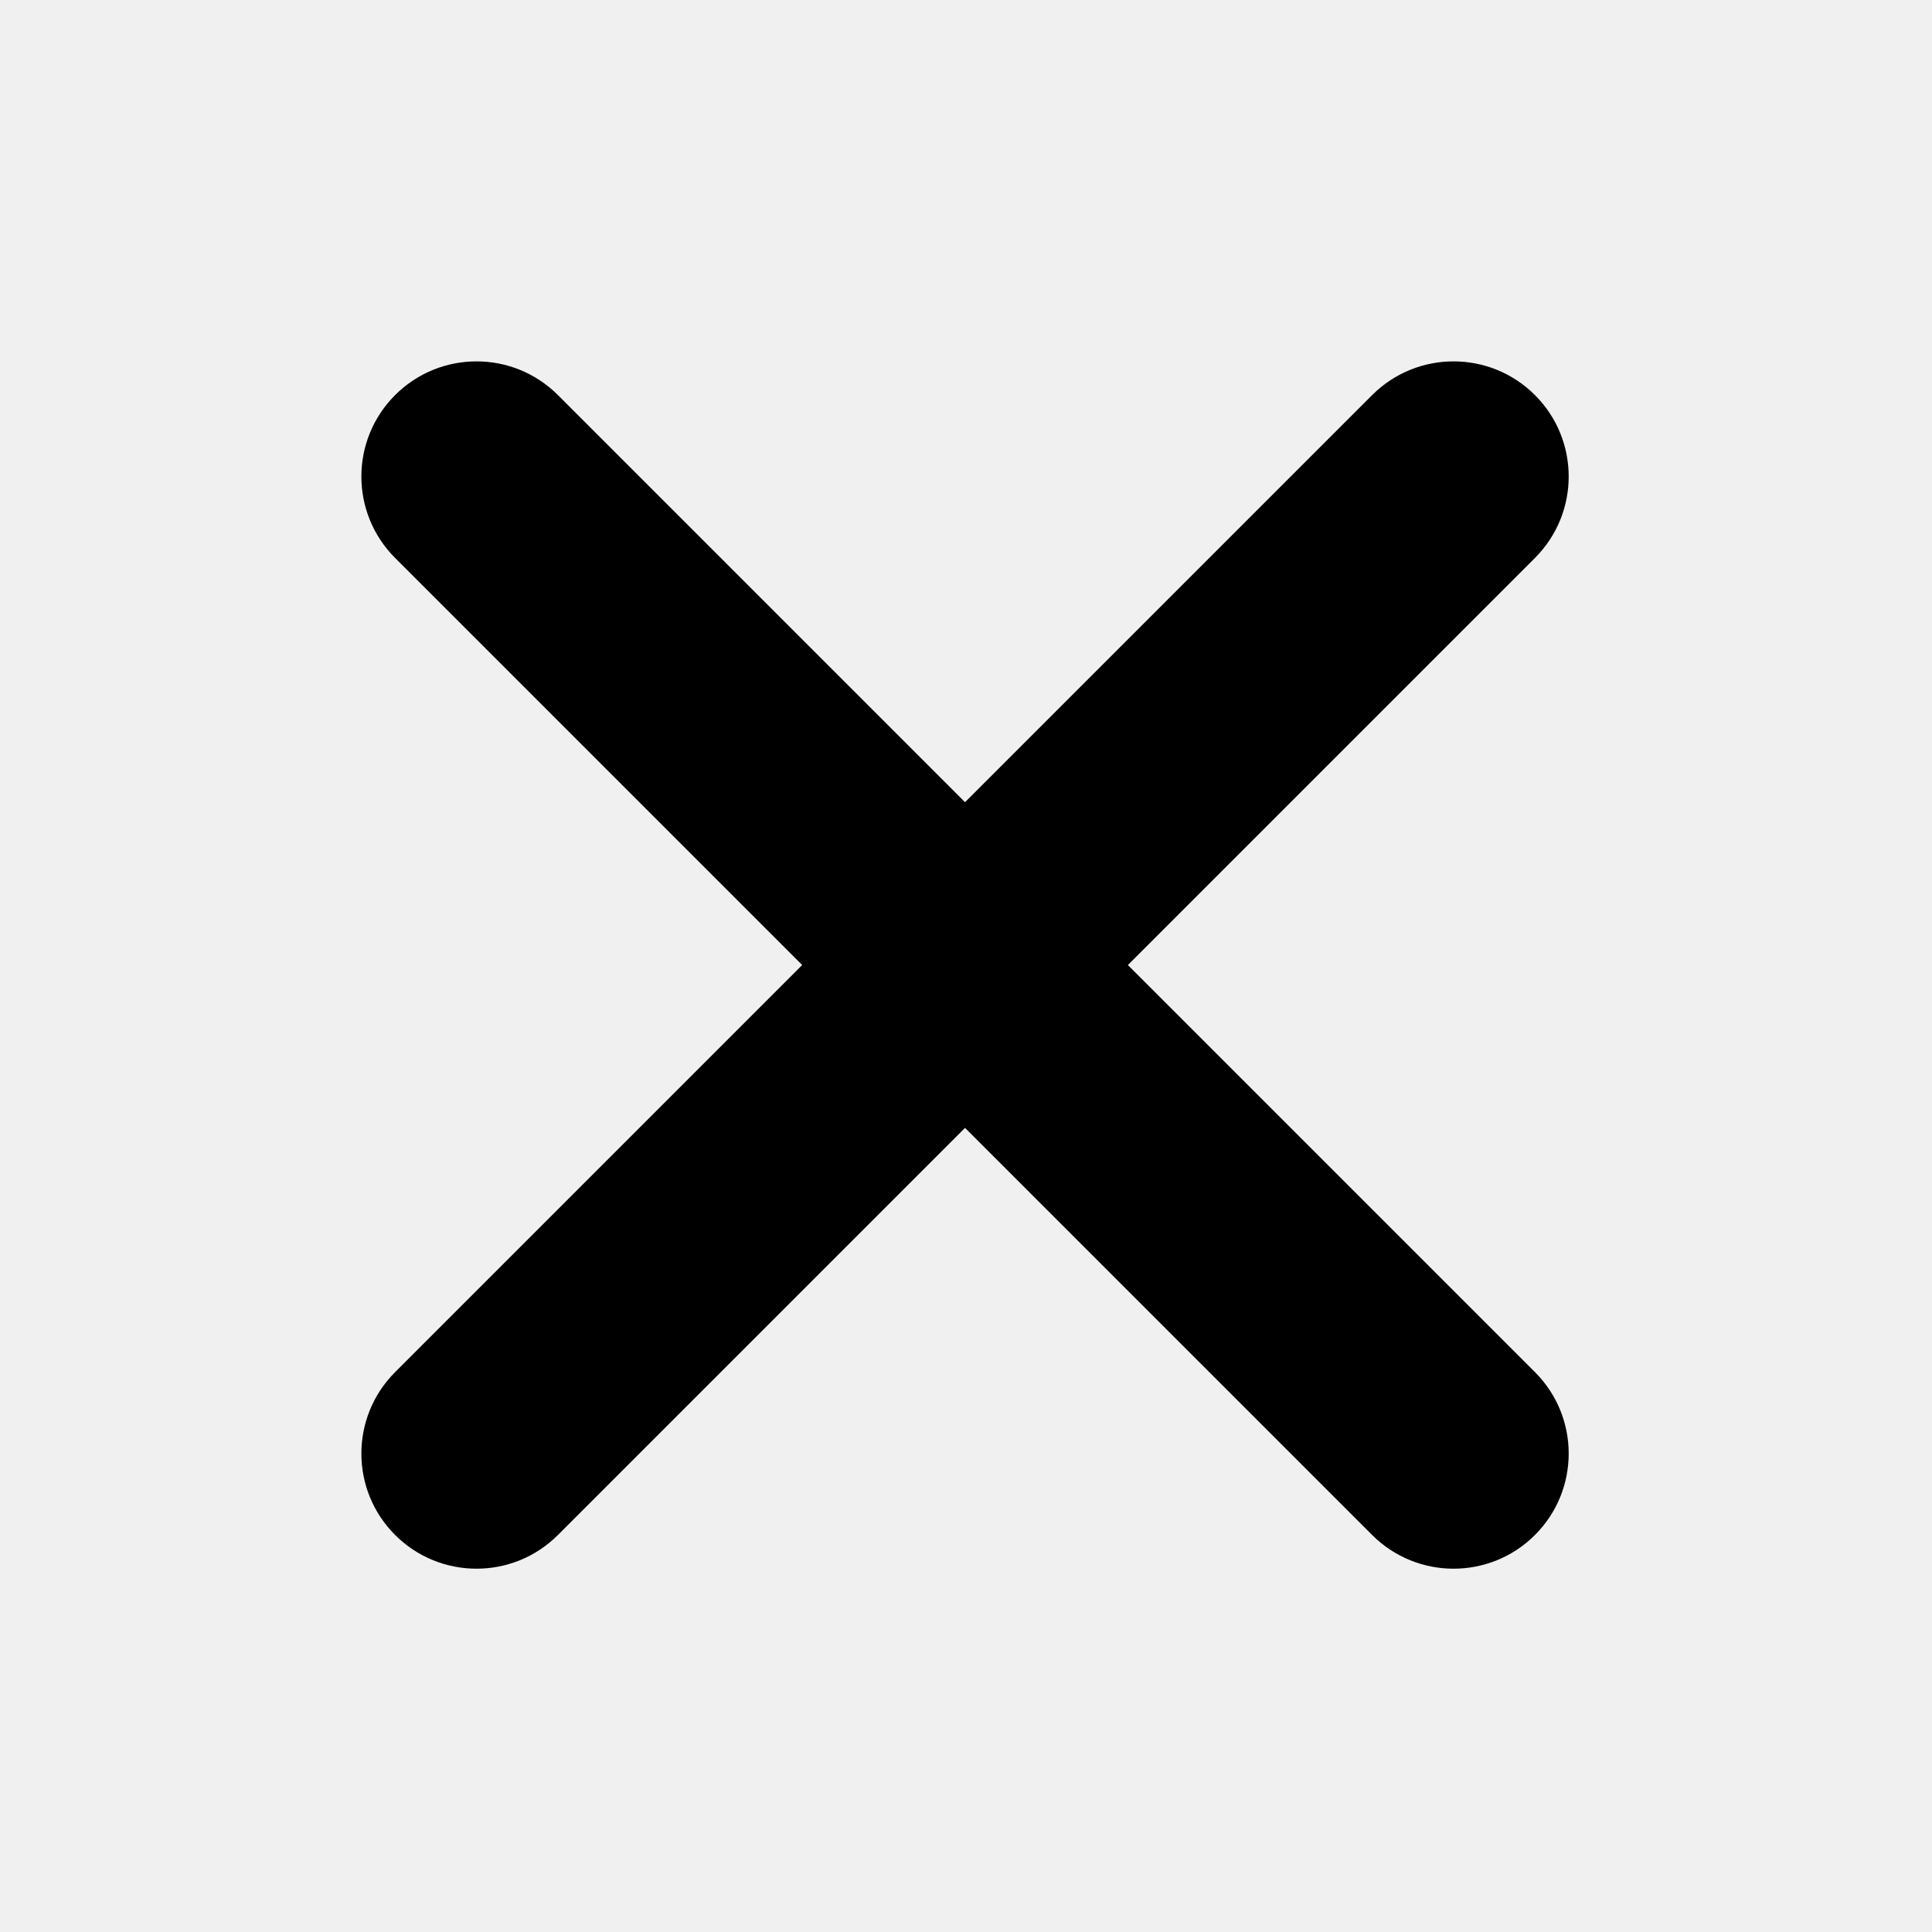
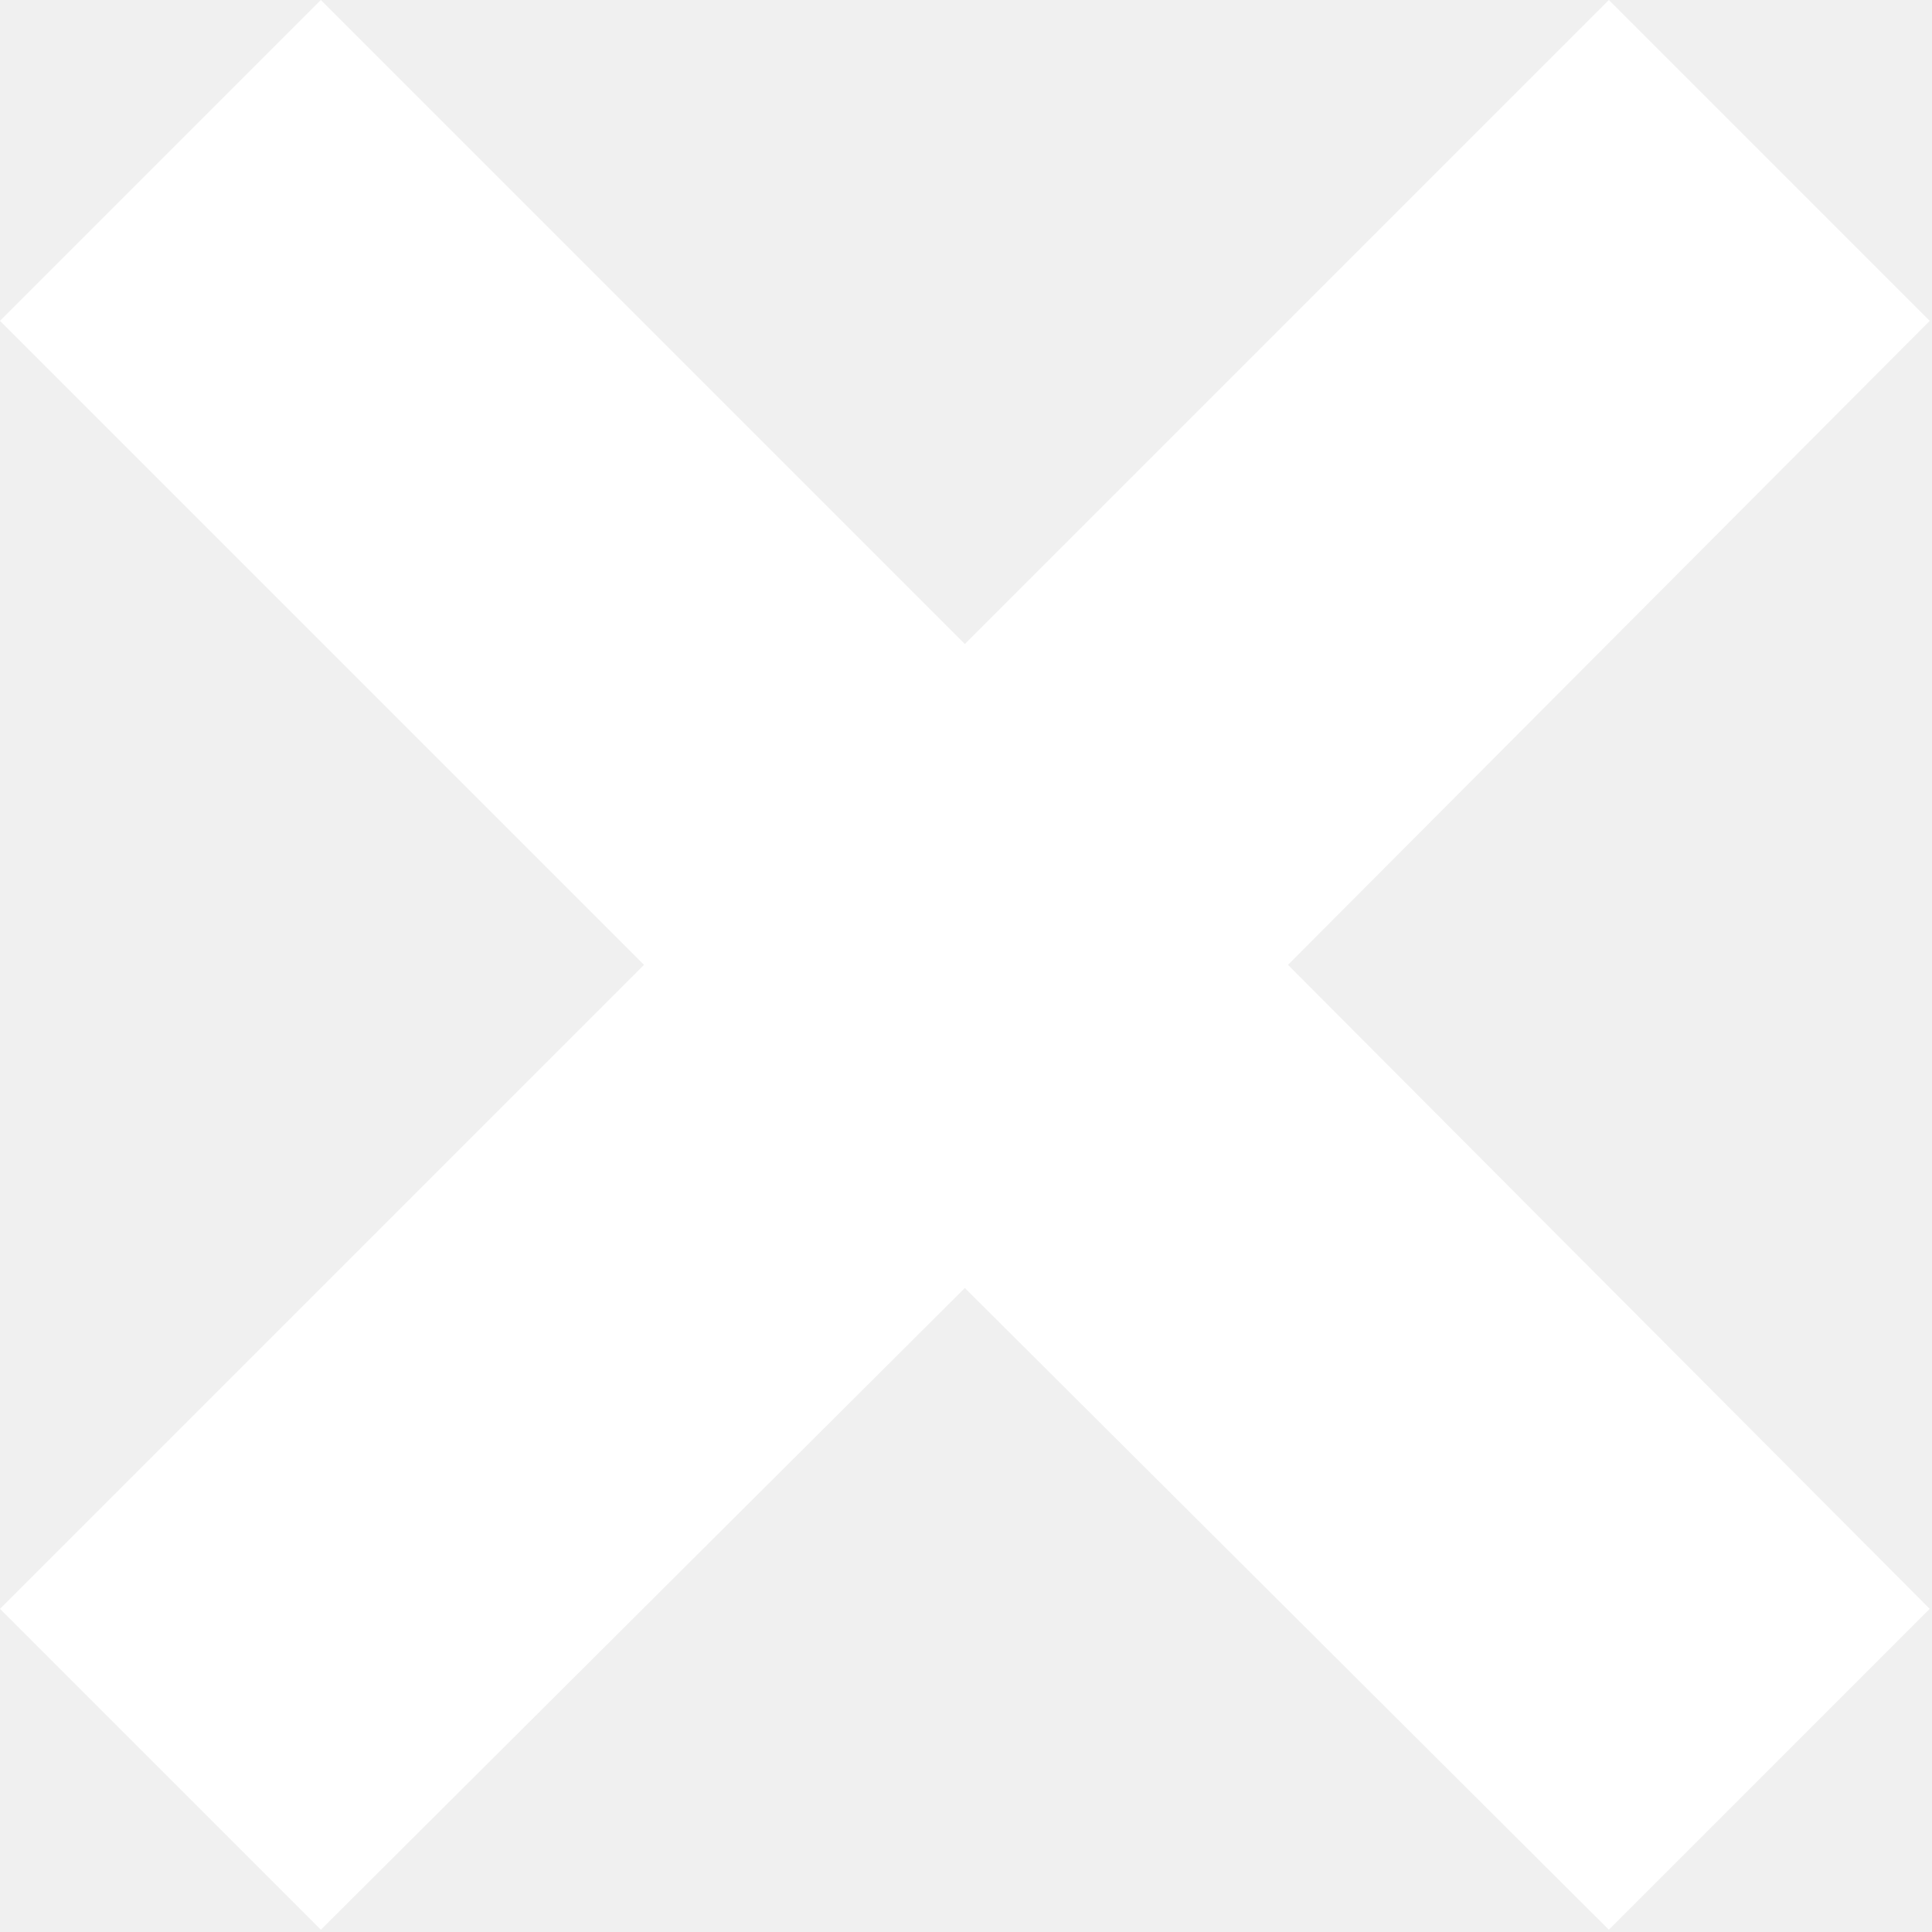
- <svg xmlns="http://www.w3.org/2000/svg" t="1546150390281" class="icon" style="" viewBox="0 0 1024 1024" version="1.1" p-id="2136" width="18" height="18">
+ <svg xmlns="http://www.w3.org/2000/svg" t="1546155303560" class="icon" style="" viewBox="0 0 1024 1024" version="1.1" p-id="2013" width="18" height="18">
  <defs>
    <style type="text/css" />
  </defs>
-   <path d="M597.796 511.488 813.565 295.718c23.834-23.834 23.834-62.475 0.001-86.308-23.833-23.833-62.475-23.834-86.308 0L511.488 425.181 295.718 209.41c-23.834-23.834-62.476-23.834-86.308 0-23.833 23.833-23.834 62.475 0 86.309l215.769 215.769L209.411 727.259c-23.834 23.834-23.834 62.475 0 86.308 23.833 23.834 62.474 23.834 86.308 0l215.768-215.768 215.769 215.769c23.835 23.834 62.476 23.833 86.309 0 23.834-23.834 23.834-62.475 0-86.308L597.796 511.488z" p-id="2137" fill="#000000" />
+   <path d="M1022.794 170.064L852.73 0 511.397 341.333 170.064 0 0 170.064l341.333 341.333L0 852.73l170.064 170.064 341.333-340.127 341.333 340.127 170.064-170.064-340.127-341.333 340.127-341.333z" p-id="2014" fill="#ffffff" />
</svg>
